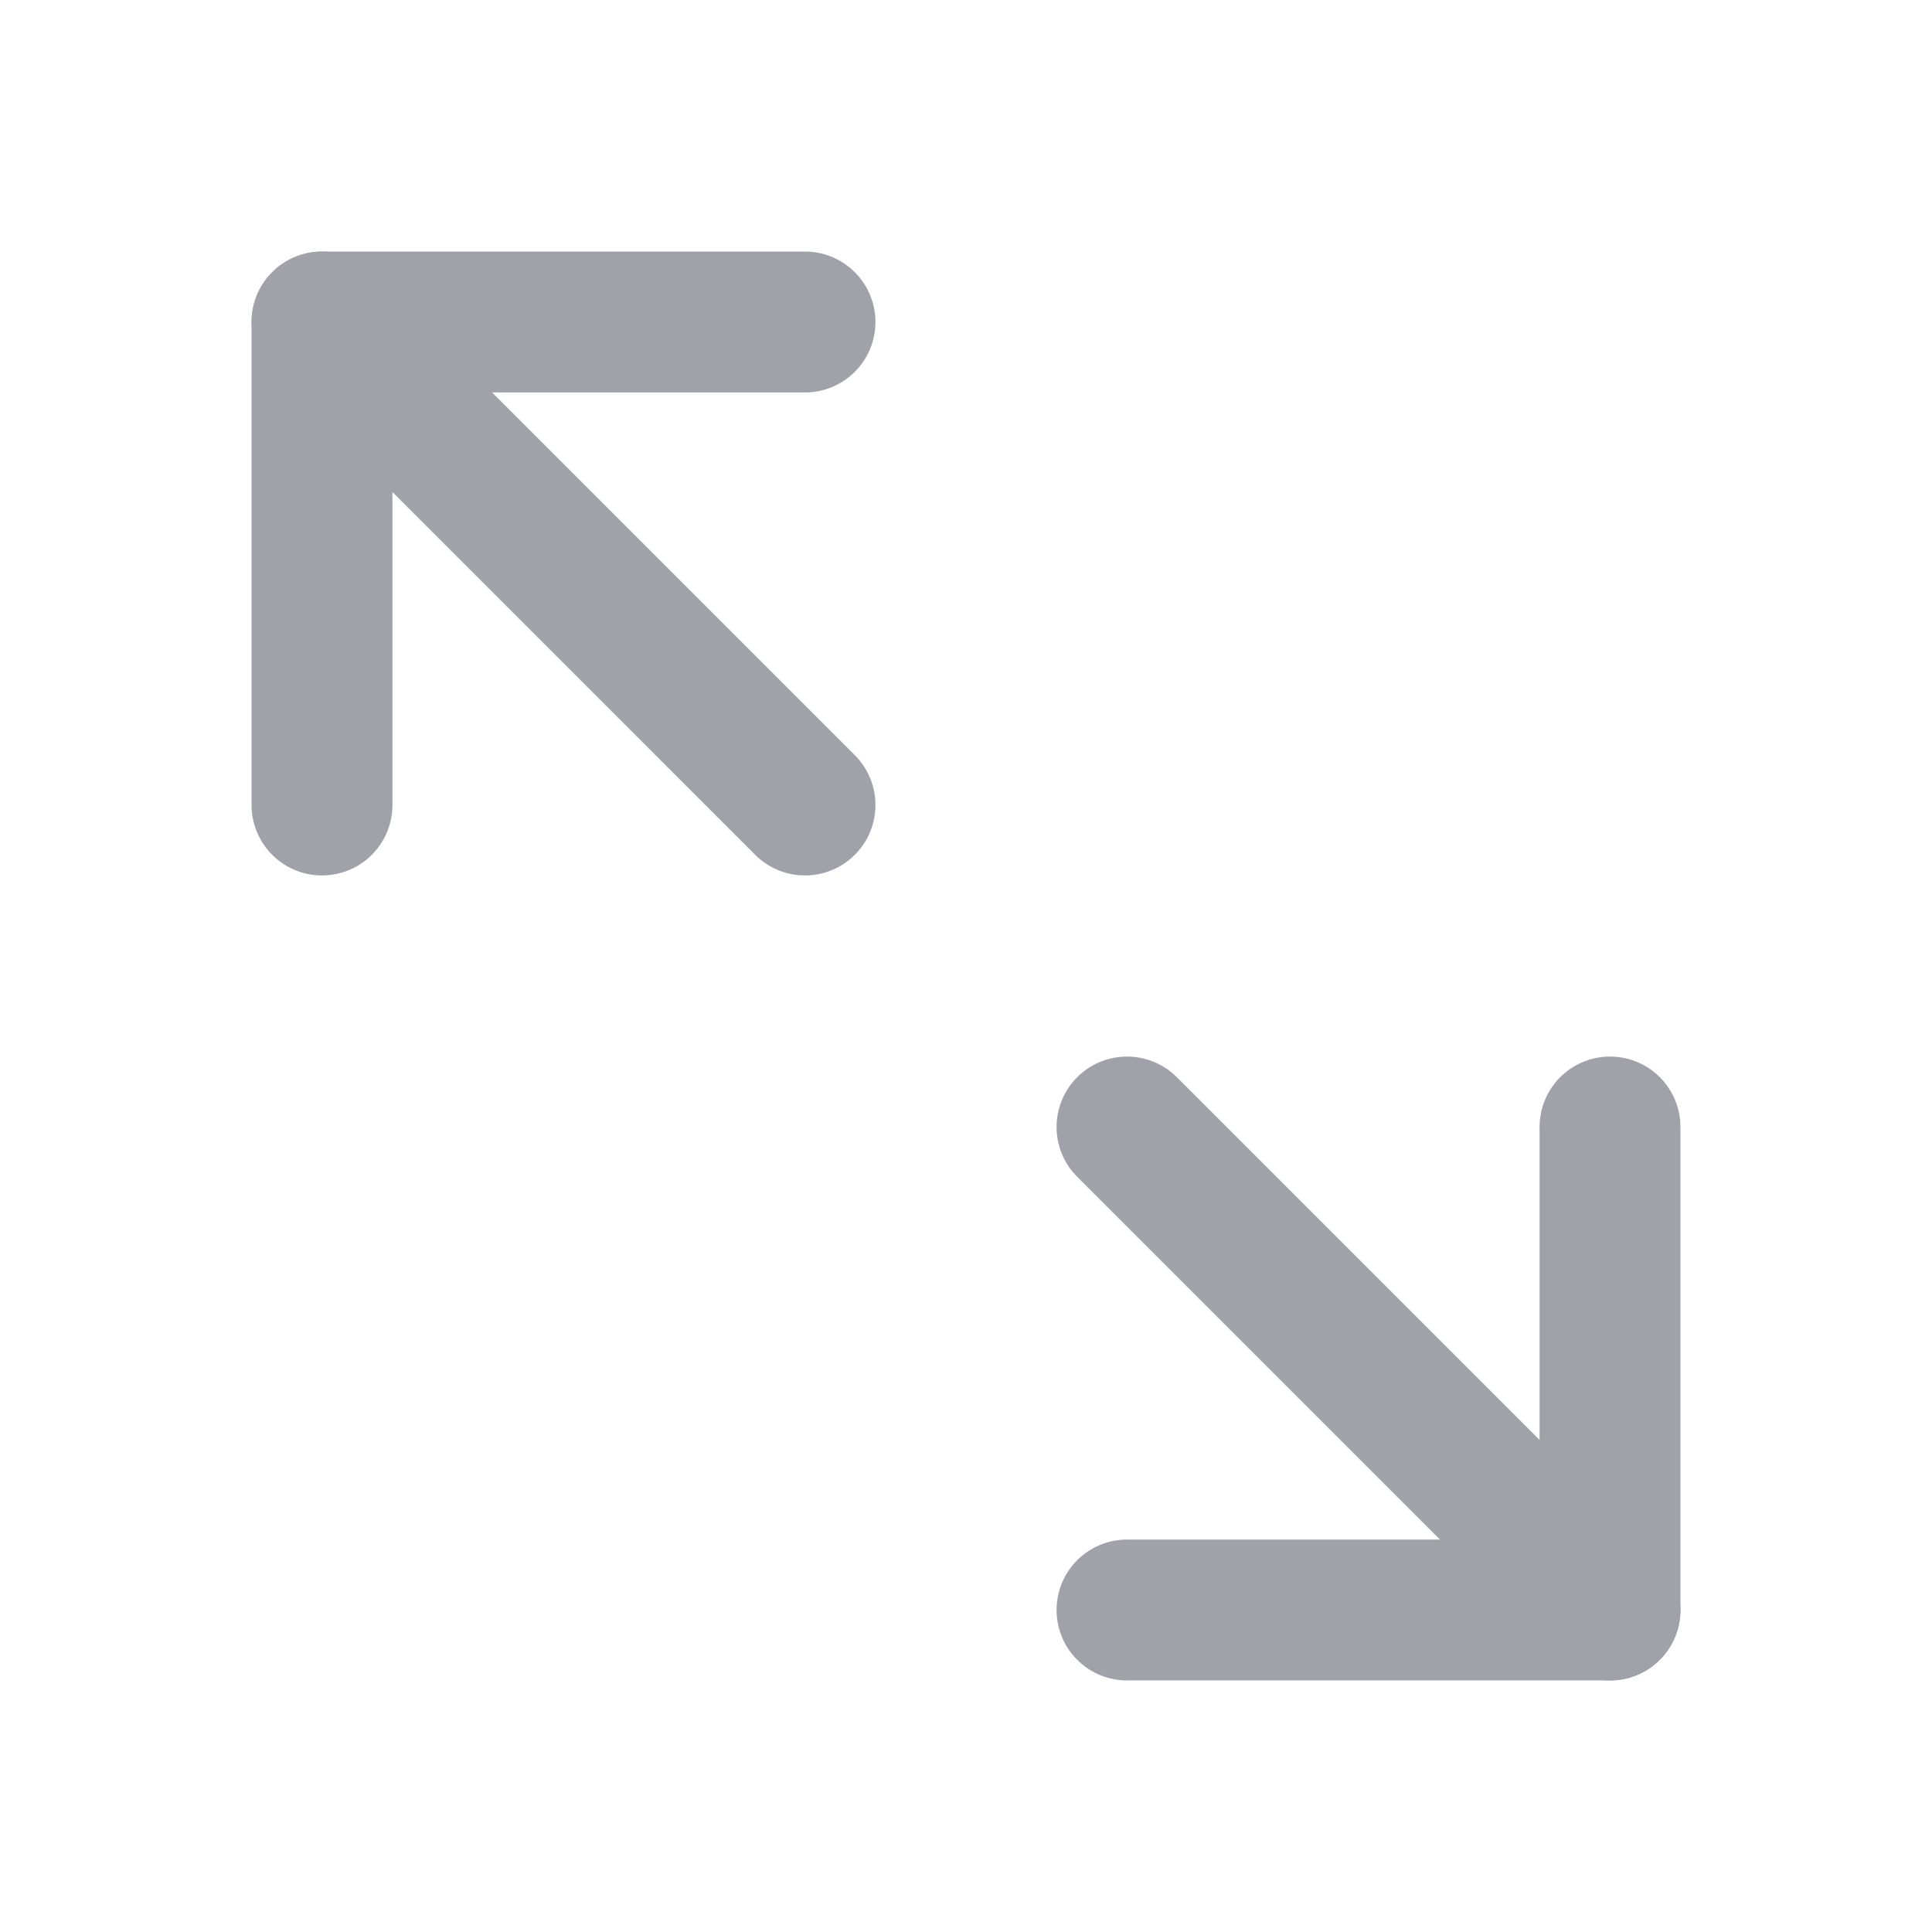
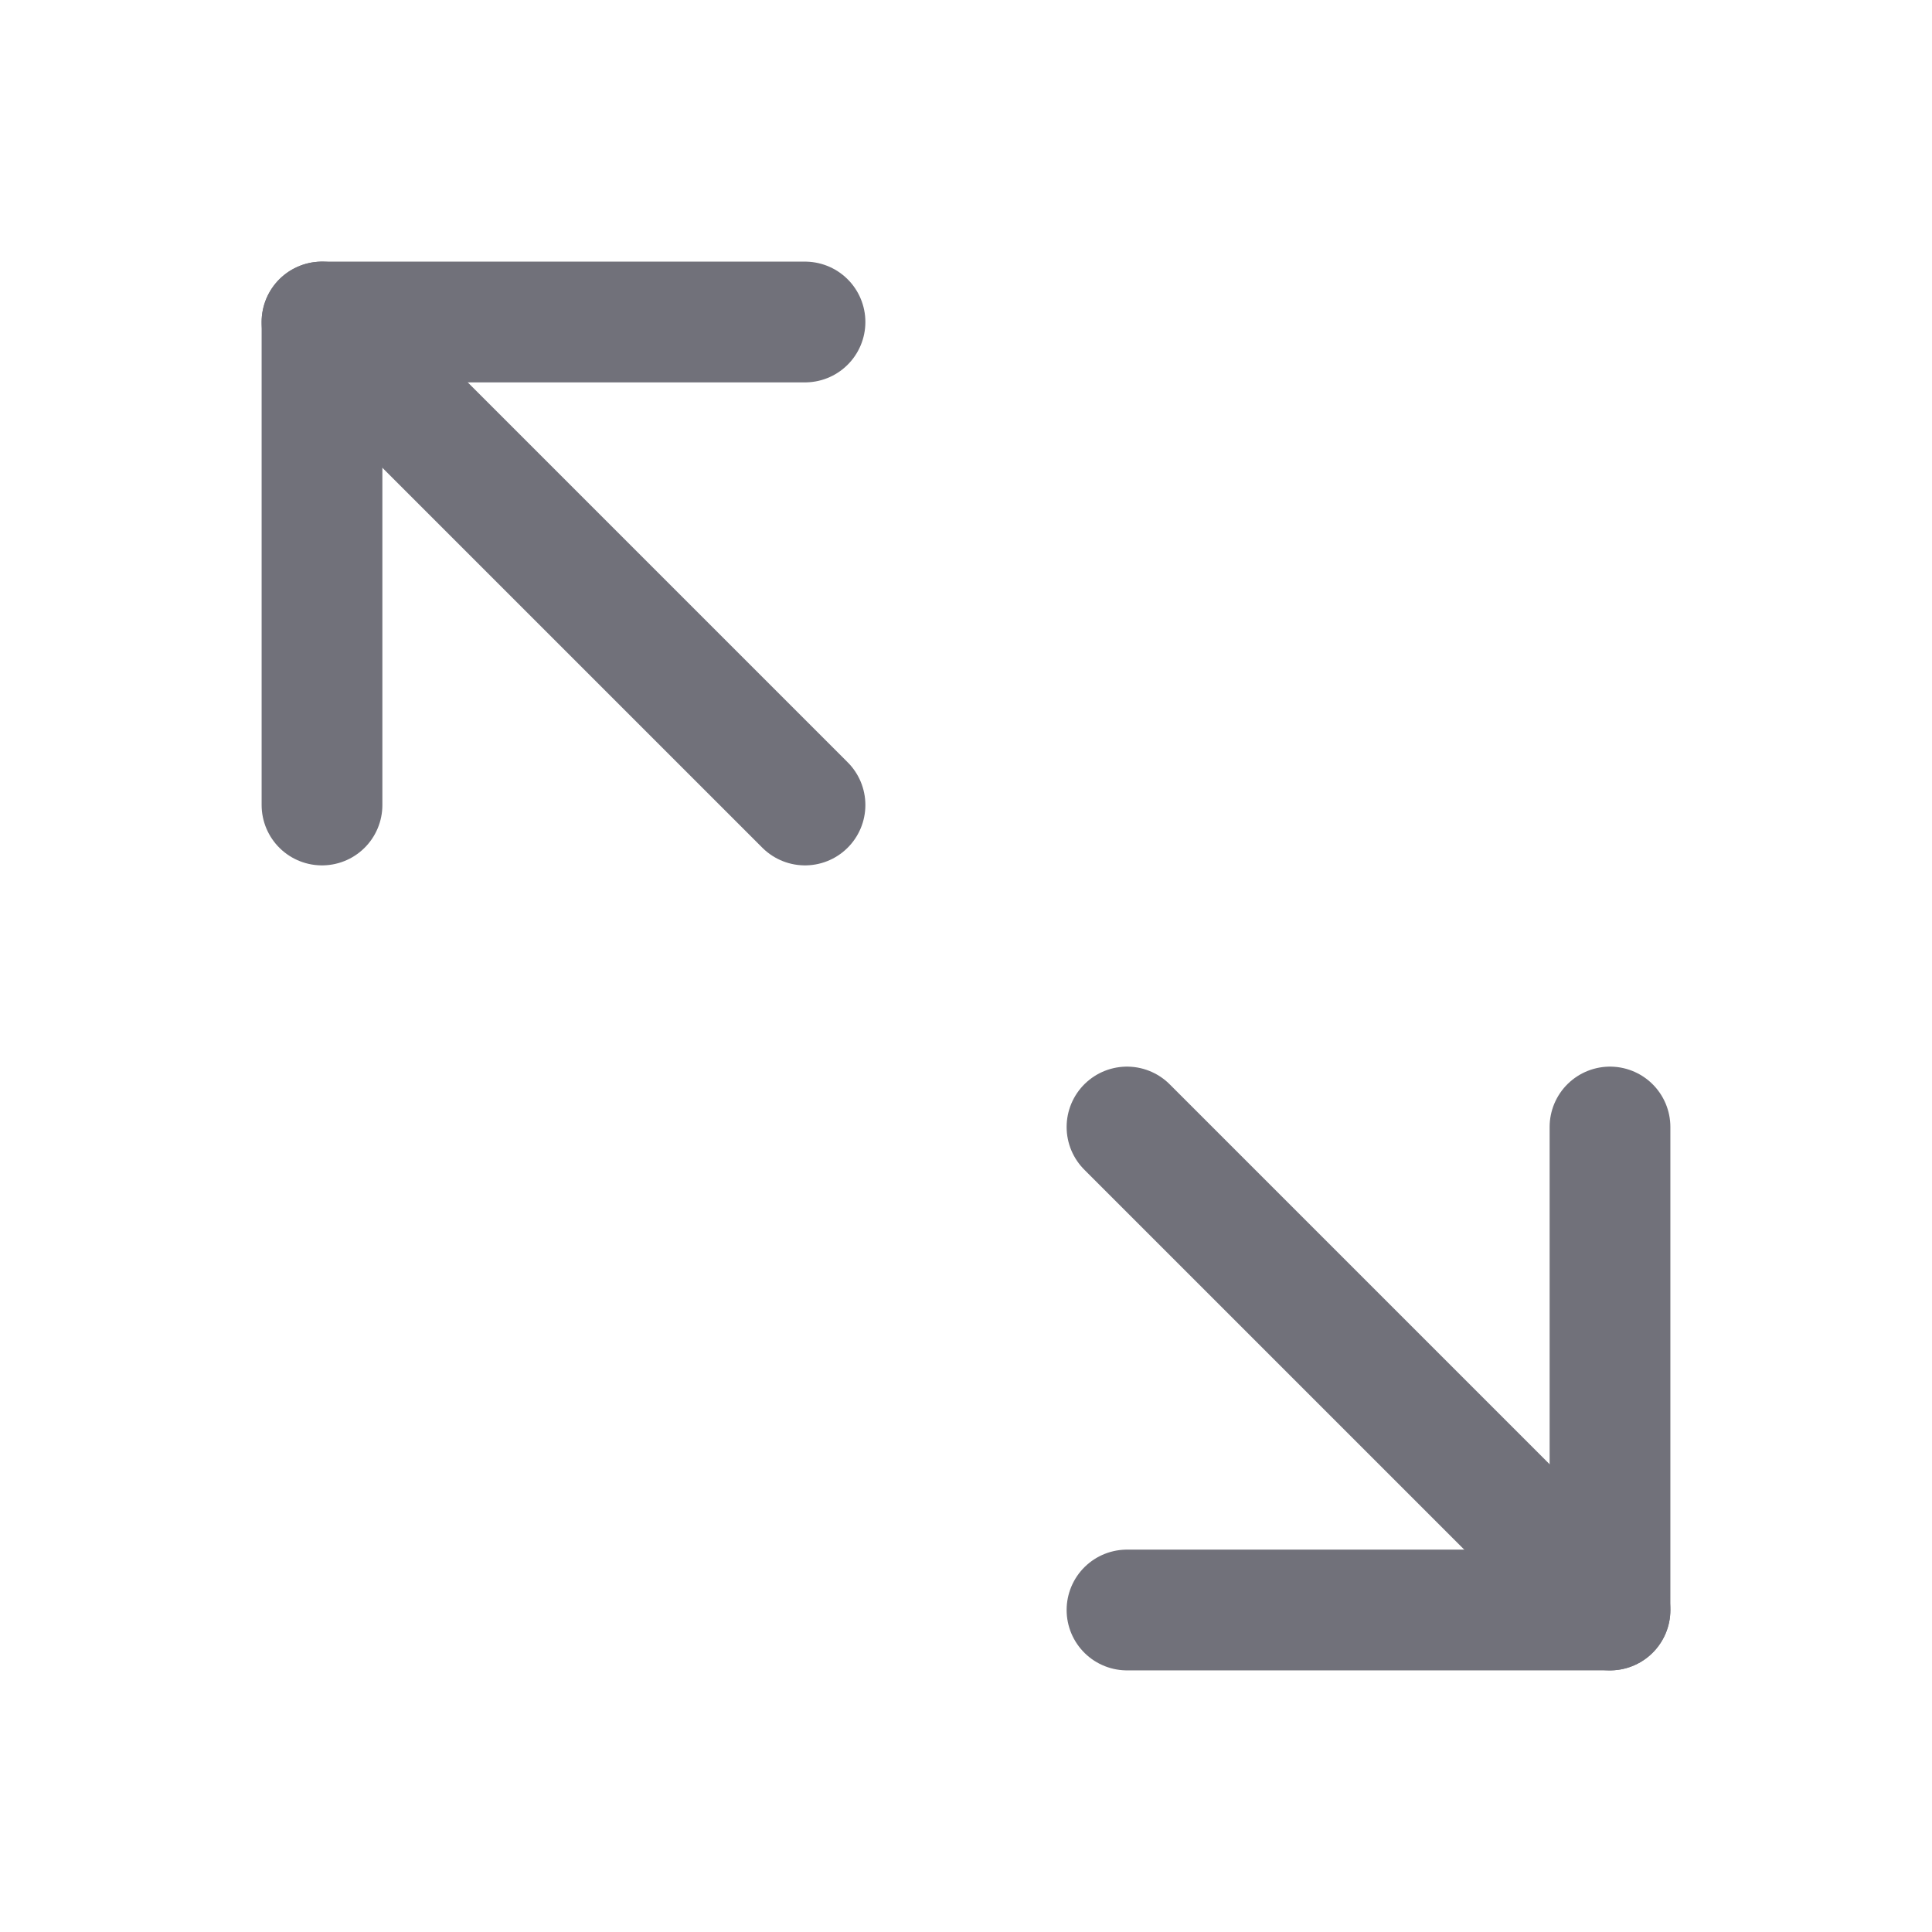
<svg xmlns="http://www.w3.org/2000/svg" width="24" height="24" viewBox="0 0 24 24" fill="none">
-   <path d="M10 4H4V10" stroke="#A1A1AA" stroke-width="1.75" stroke-linecap="round" stroke-linejoin="round" />
-   <path d="M4 4L10 10" stroke="#A1A1AA" stroke-width="1.75" stroke-linecap="round" stroke-linejoin="round" />
-   <path d="M14 20H20V14" stroke="#A1A1AA" stroke-width="1.75" stroke-linecap="round" stroke-linejoin="round" />
-   <path d="M20 20L14 14" stroke="#A1A1AA" stroke-width="1.75" stroke-linecap="round" stroke-linejoin="round" />
+   <path d="M10 4H4V10" stroke="#71717A" stroke-width="1.5" stroke-linecap="round" stroke-linejoin="round" />
+   <path d="M4 4L10 10" stroke="#71717A" stroke-width="1.5" stroke-linecap="round" stroke-linejoin="round" />
+   <path d="M14 20H20V14" stroke="#71717A" stroke-width="1.5" stroke-linecap="round" stroke-linejoin="round" />
+   <path d="M20 20L14 14" stroke="#71717A" stroke-width="1.5" stroke-linecap="round" stroke-linejoin="round" />
</svg>
